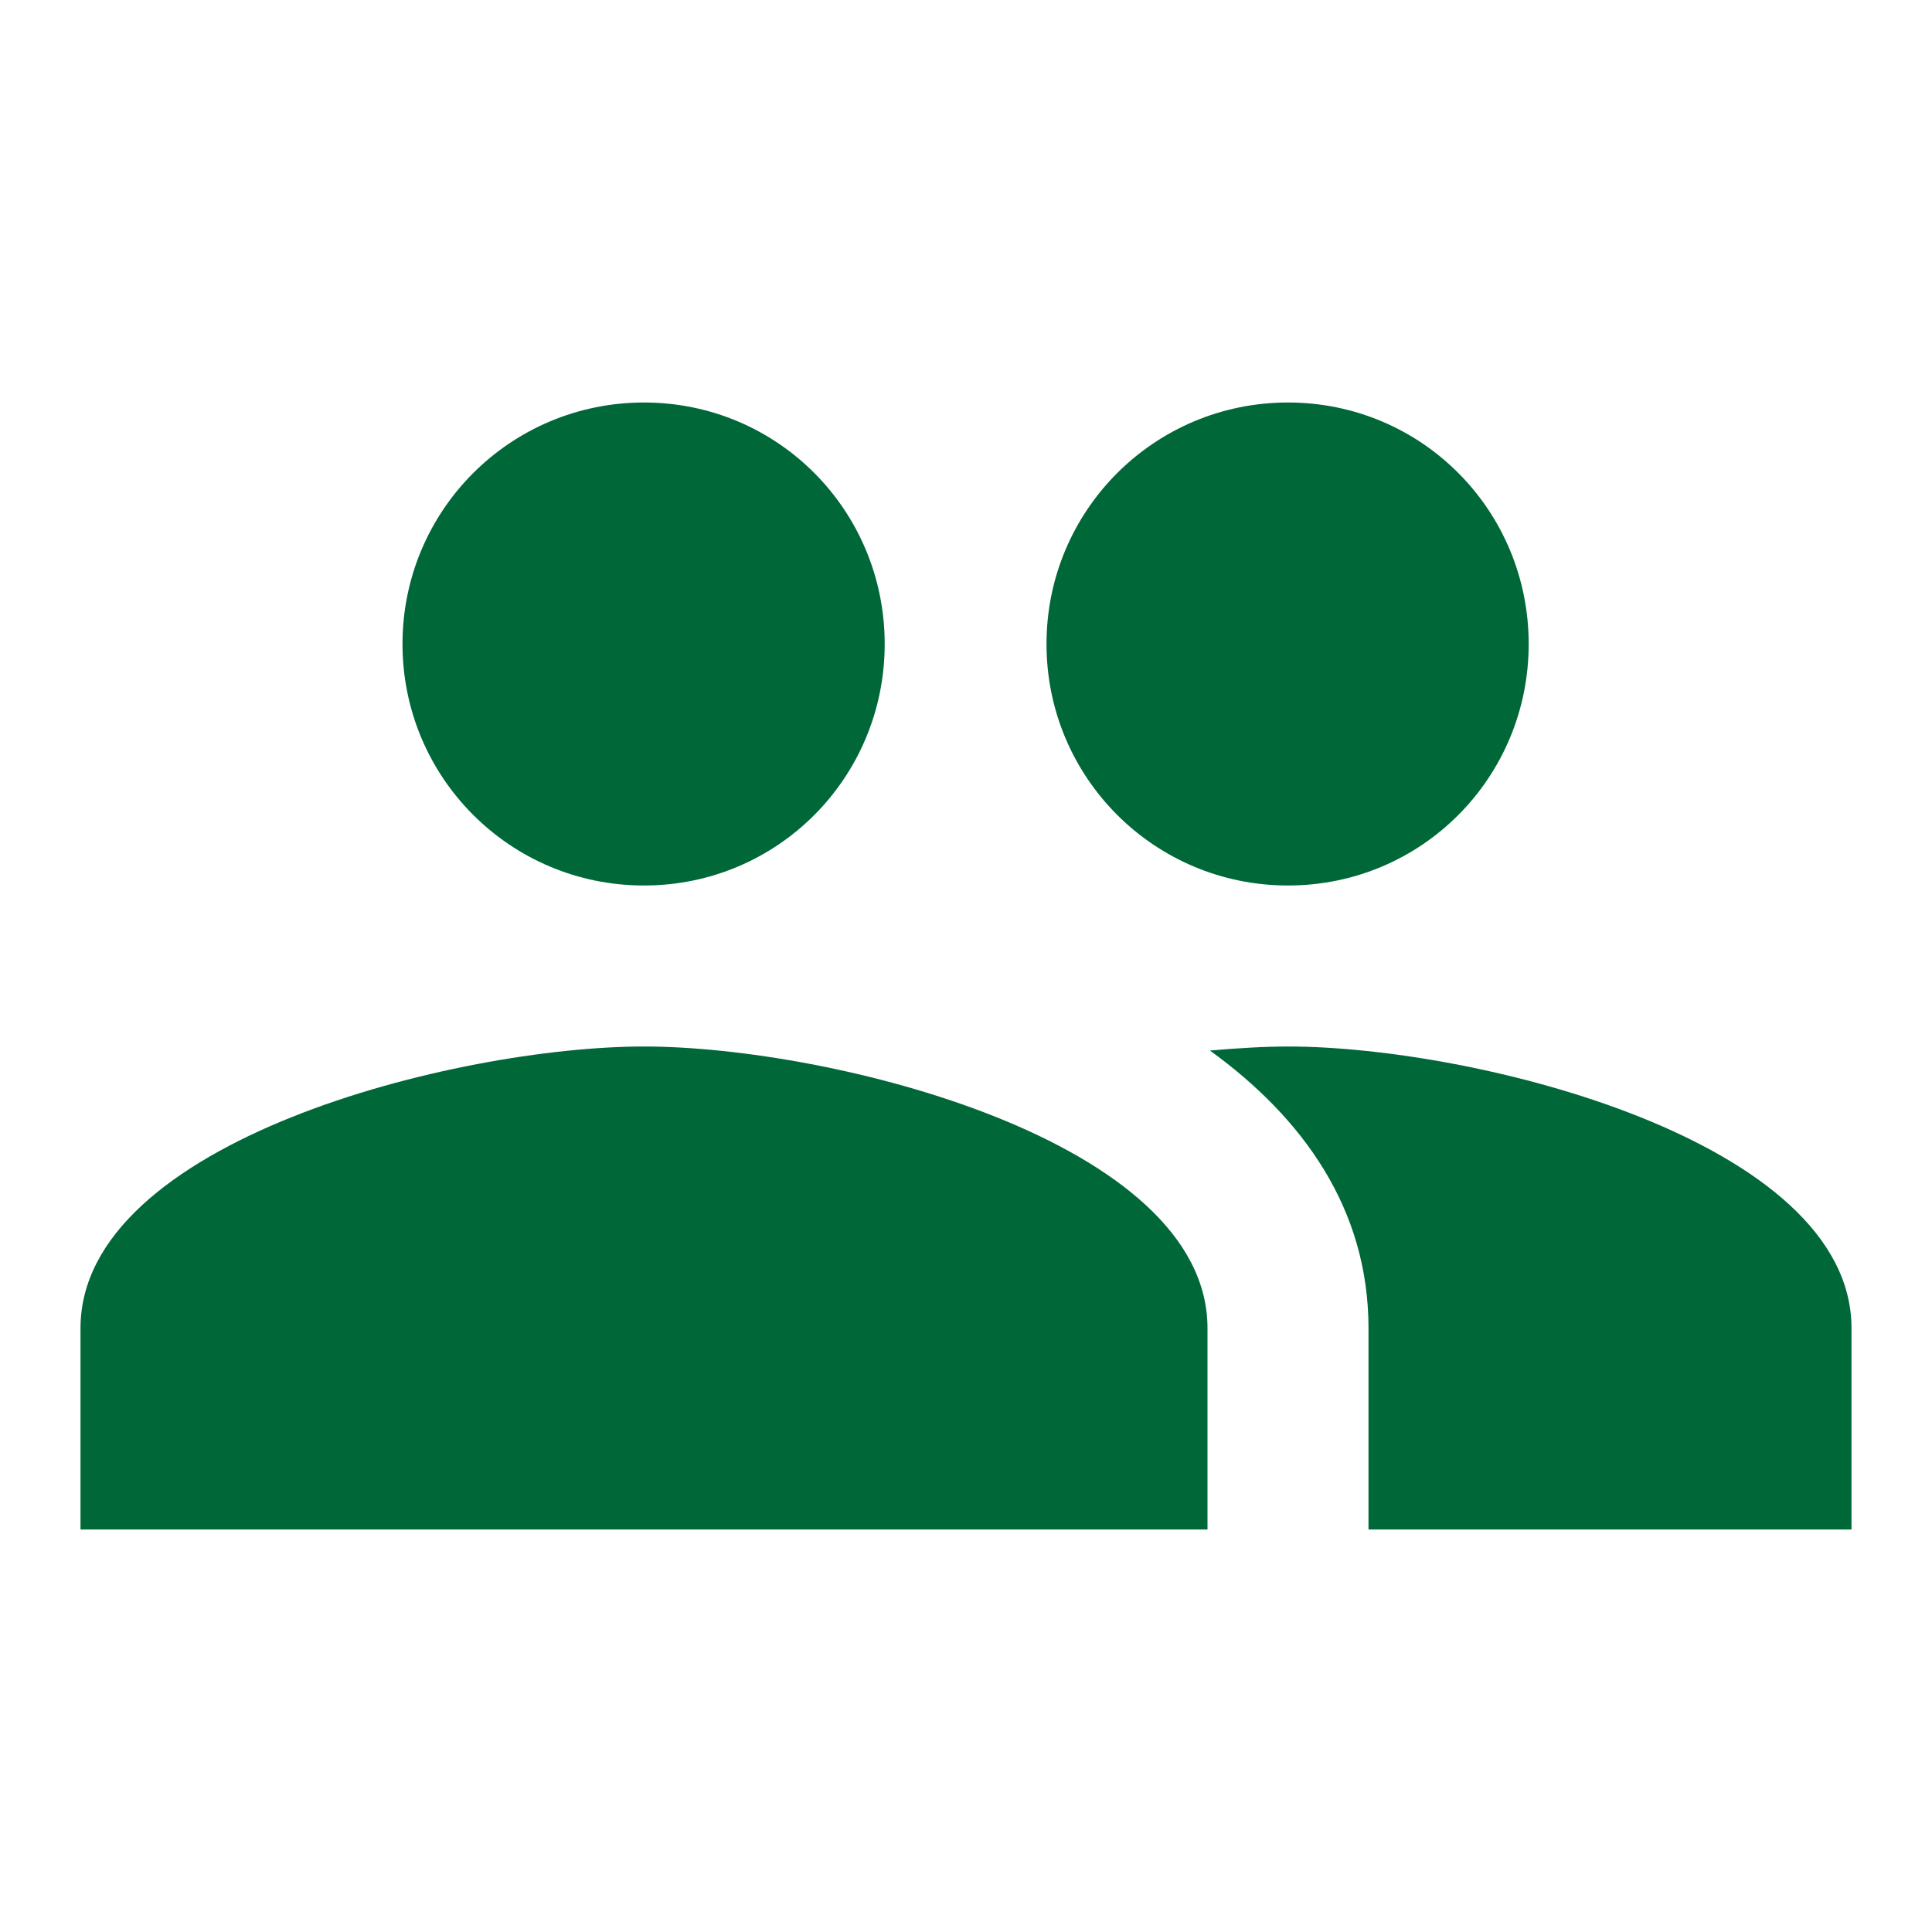
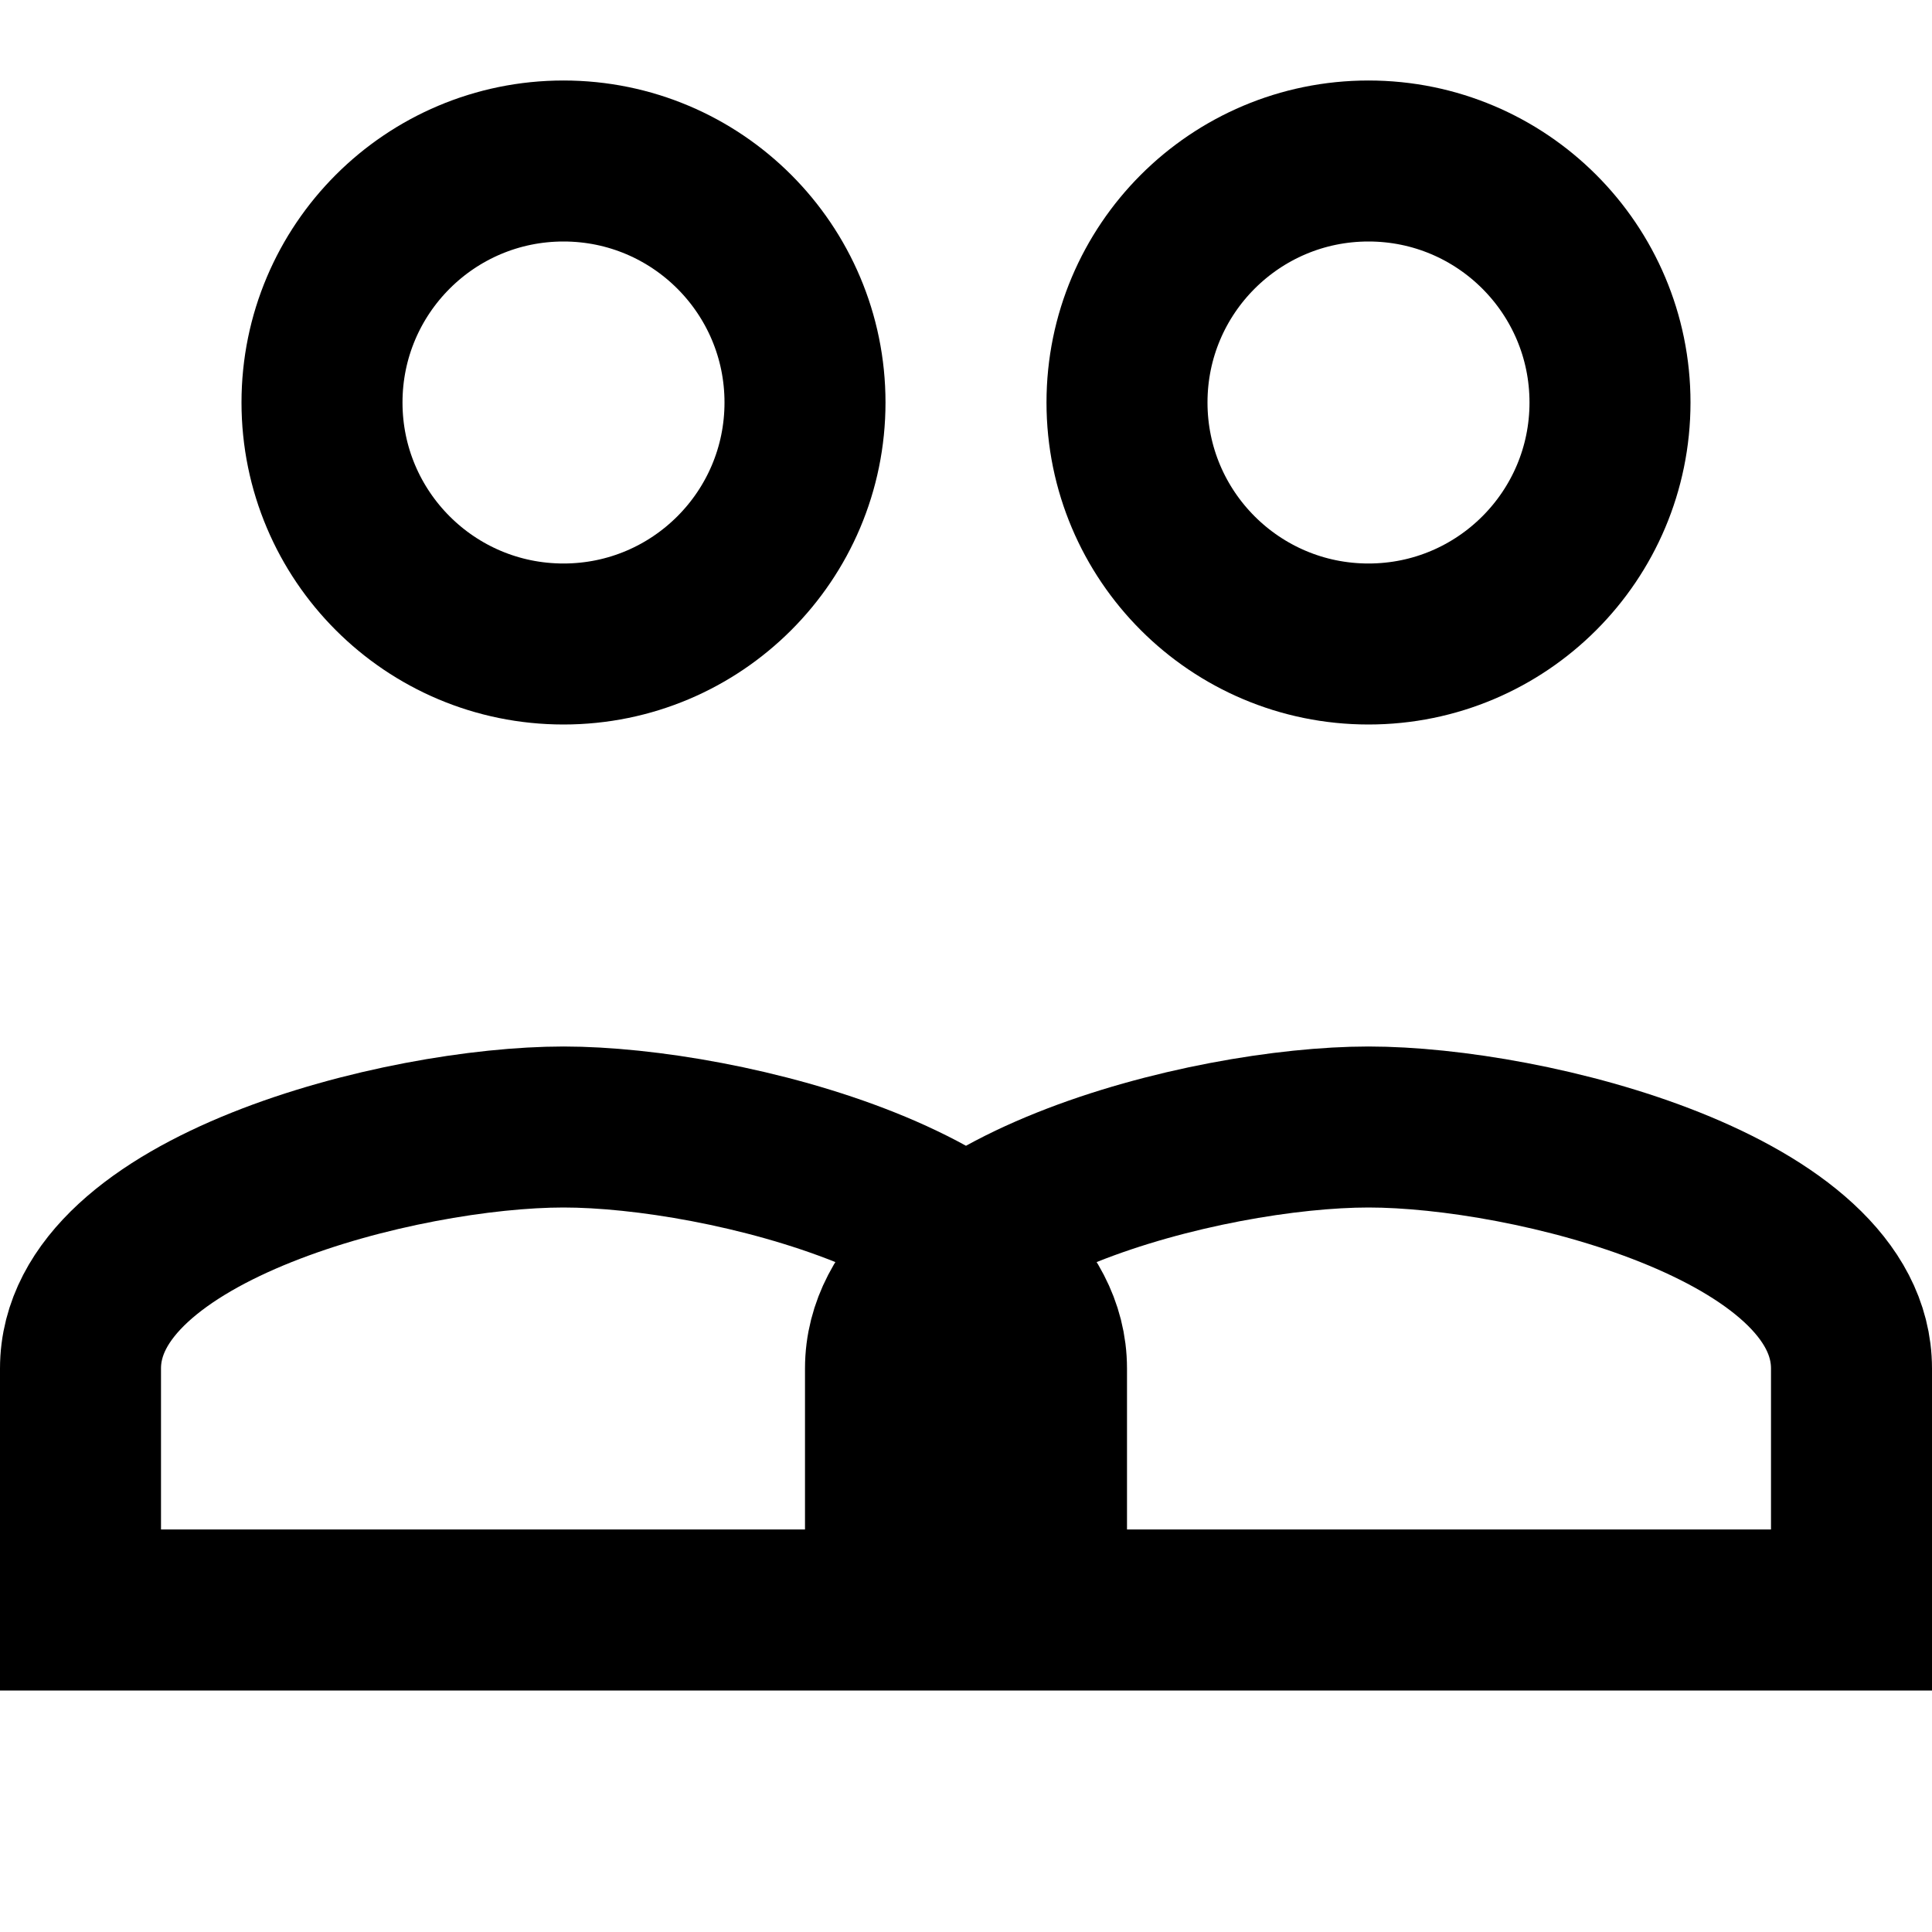
- <svg xmlns="http://www.w3.org/2000/svg" width="24" height="24" viewBox="0 0 24 24">
-   <path d="M16 11c1.66 0 2.99-1.34 2.99-3S17.66 5 16 5c-1.66 0-3 1.34-3 3s1.34 3 3 3zm-8 0c1.66 0 2.99-1.34 2.99-3S9.66 5 8 5C6.34 5 5 6.34 5 8s1.34 3 3 3zm0 2c-2.33 0-7 1.17-7 3.5V19h14v-2.5c0-2.33-4.67-3.5-7-3.5zm8 0c-.29 0-.62.02-.97.05 1.16.84 1.97 1.97 1.97 3.45V19h6v-2.5c0-2.33-4.67-3.5-7-3.5z" fill="#006838" />
+ <svg xmlns="http://www.w3.org/2000/svg" viewBox="0 0 24 24" fill="none">
+   <path d="M17 8a3 3 0 100-6 3 3 0 000 6zM7 8a3 3 0 100-6 3 3 0 000 6z" stroke="black" stroke-width="2" />
+   <path d="M7 14c-2 0-6 1-6 3v3h12v-3c0-2-4-3-6-3zM17 14c-2 0-6 1-6 3v3h12v-3c0-2-4-3-6-3z" stroke="black" stroke-width="2" />
</svg>
